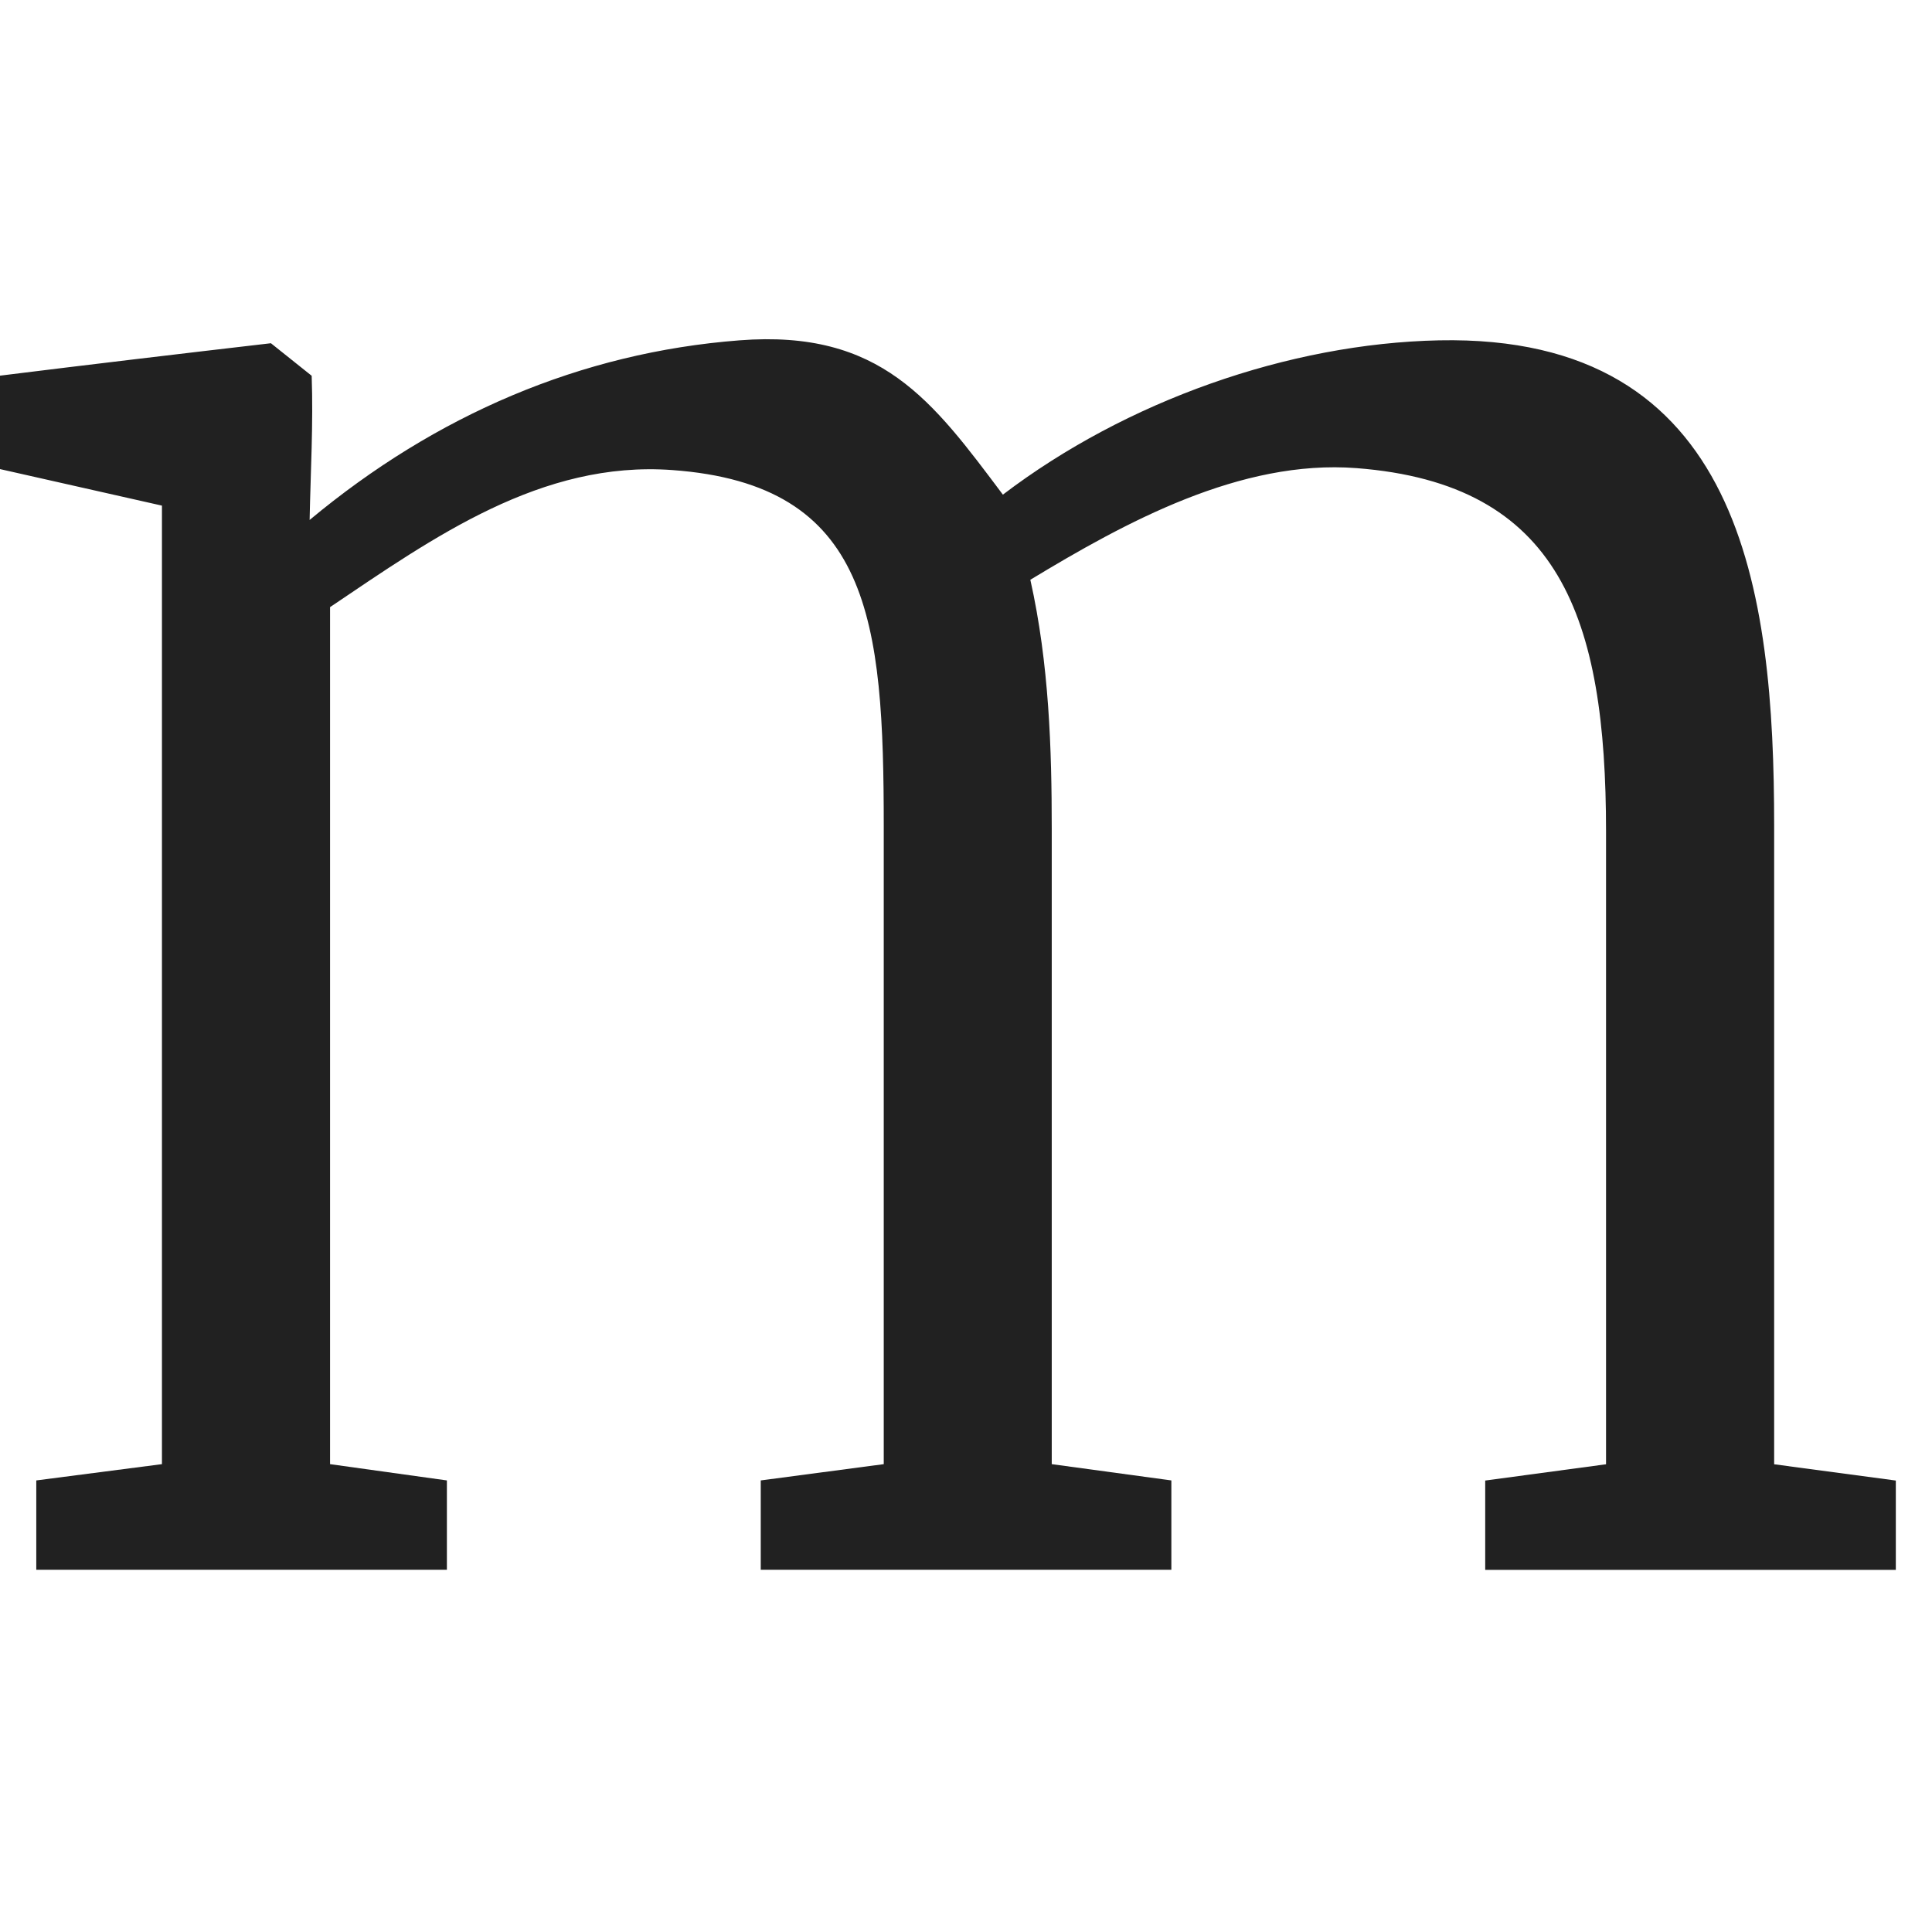
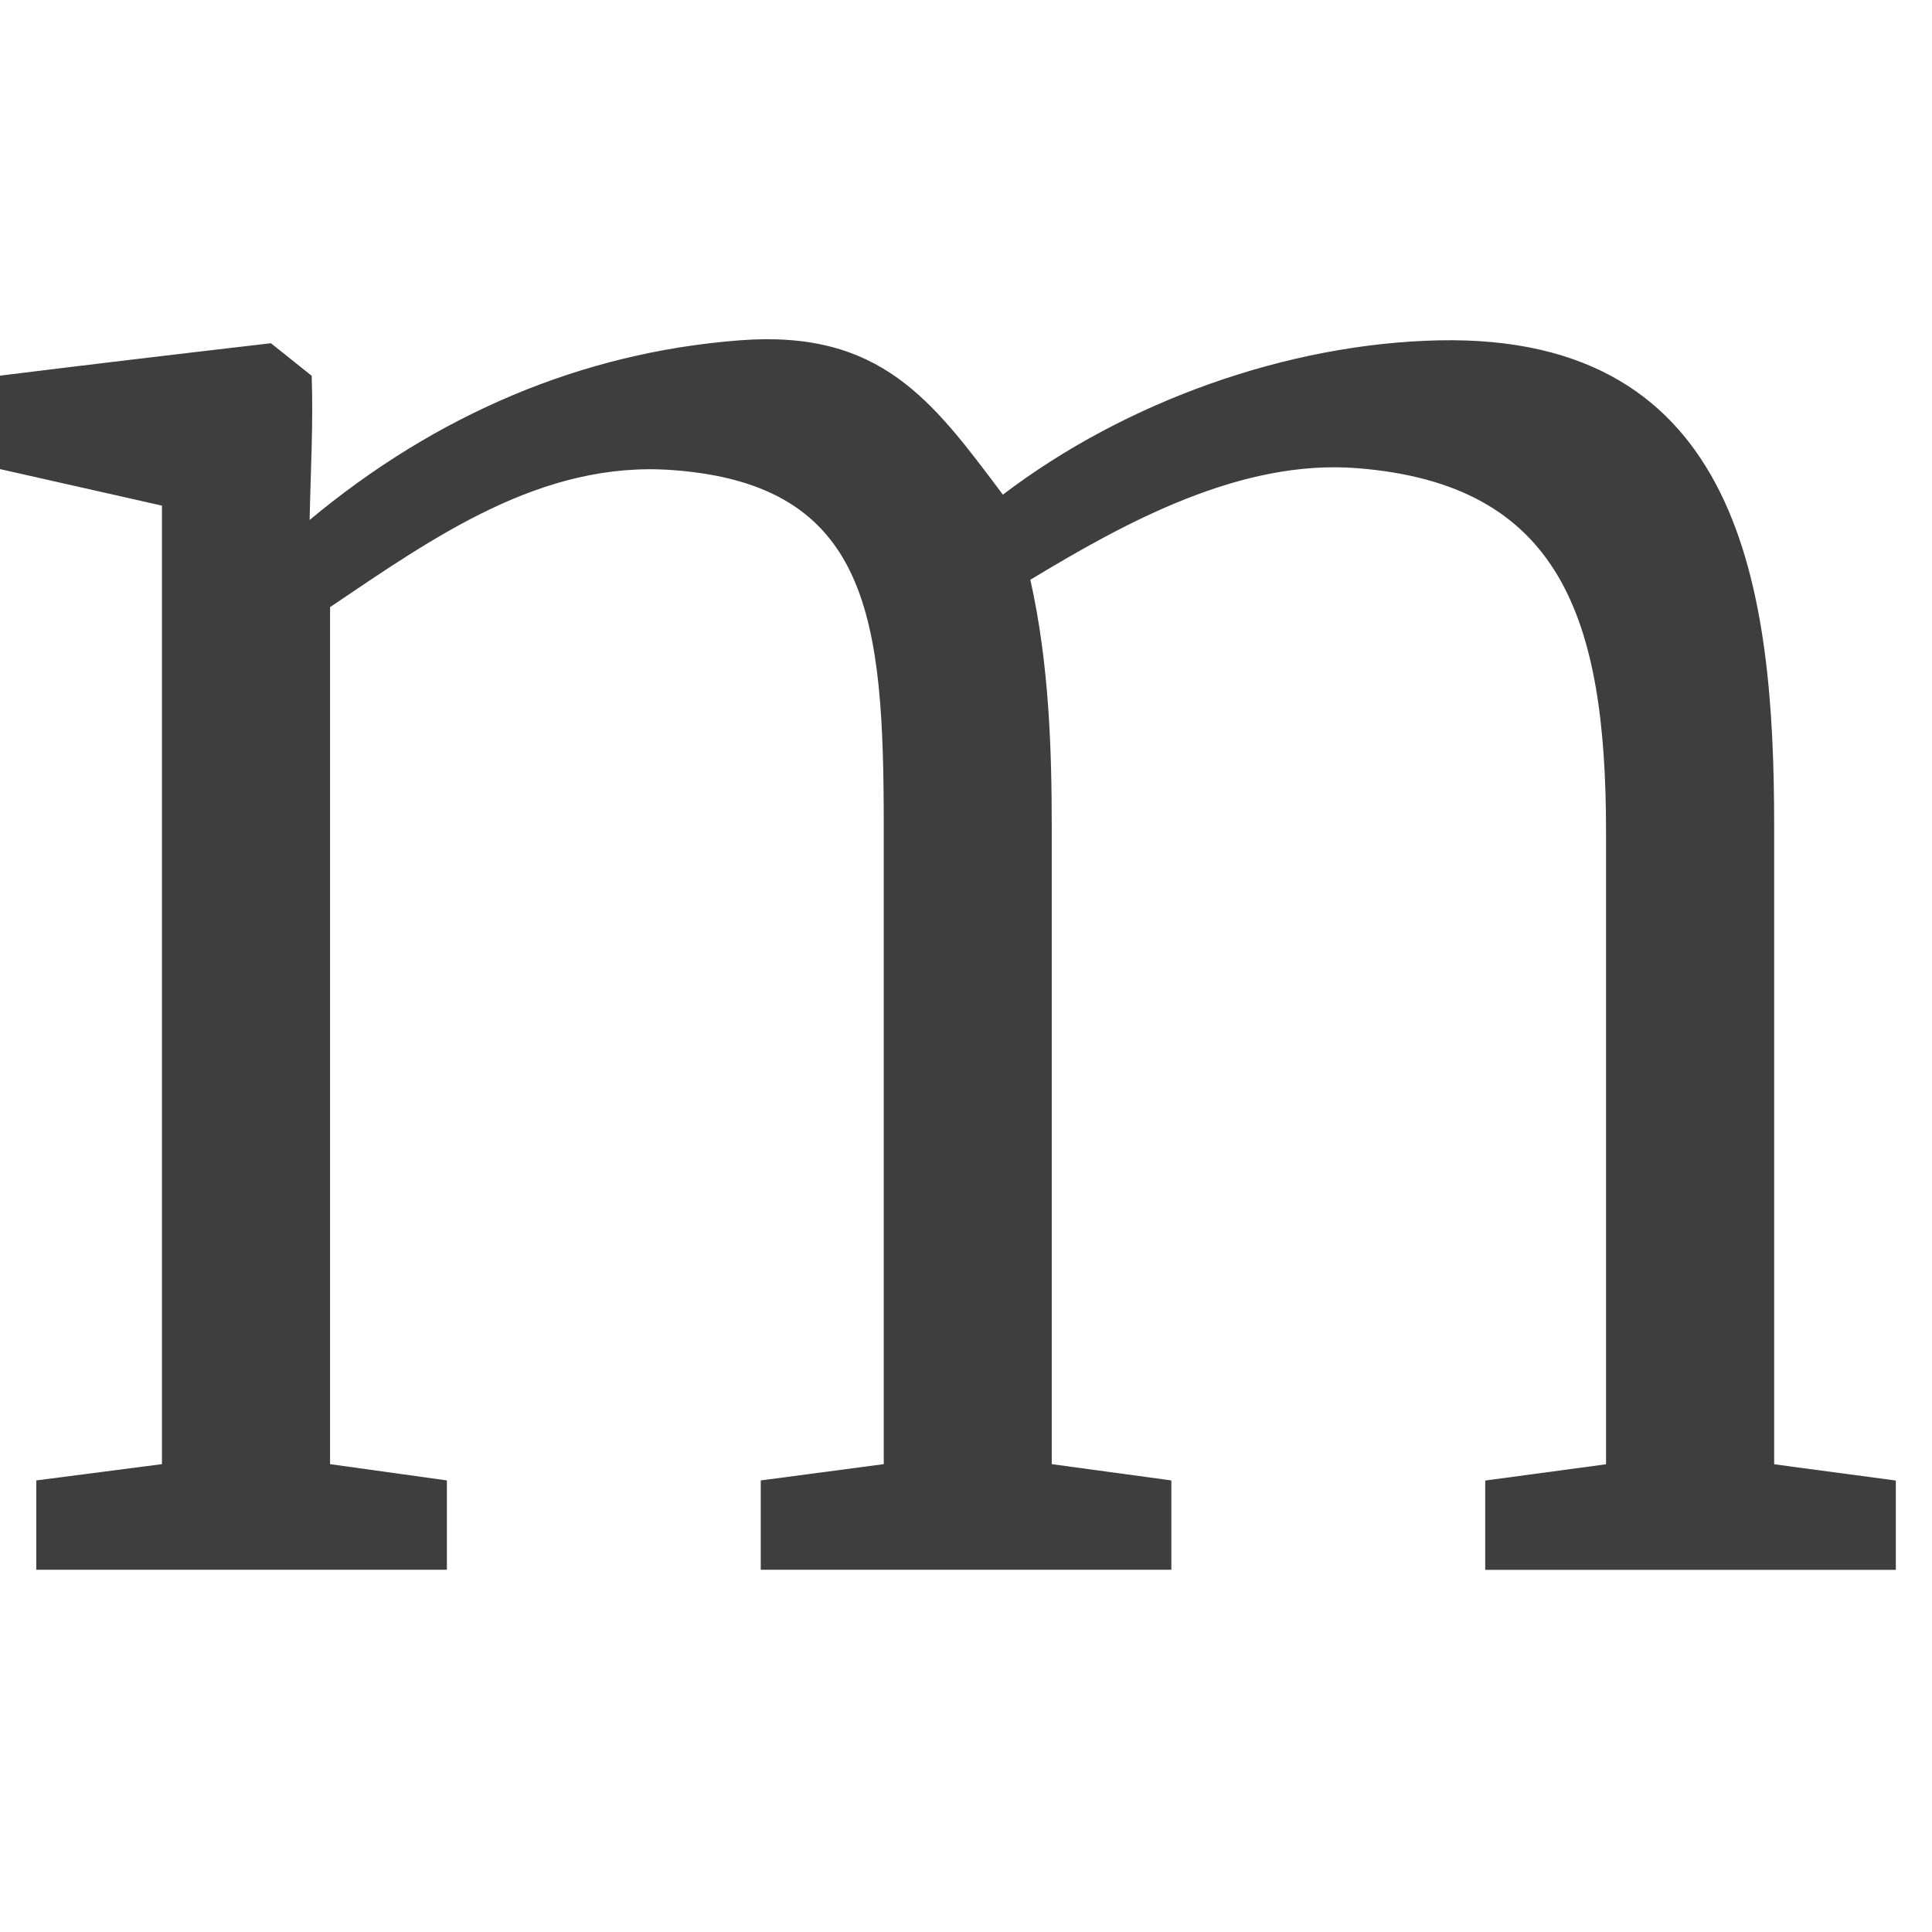
<svg xmlns="http://www.w3.org/2000/svg" width="16" height="16" viewBox="0 0 16 16" id="svg2" version="1.1">
  <defs id="defs4" />
+   <g id="layer1" transform="translate(0,-1036.362)" style="display:inline;opacity:0.87">
+     <g transform="scale(1.00162,0.9983827)" style="font-style:normal;font-variant:normal;font-weight:300;font-stretch:normal;font-size:17.246px;line-height:582%;font-family:'Merriweather Light';-inkscape-font-specification:'Merriweather Light, Light';text-align:center;letter-spacing:0px;word-spacing:0px;writing-mode:lr-tb;text-anchor:middle;display:inline;opacity:1;fill:#000000;fill-opacity:0.871;stroke:none;stroke-width:1px;stroke-linecap:butt;stroke-linejoin:miter;stroke-opacity:1" id="text3336">
+       <path d="m 0.3,1050.321 1.039,-0.135 0,-7.951 -1.339,-0.303 0,-0.775 C 0.746,1041.064 1.494,1040.975 2.24,1040.888 l 0.337,0.27 c 0.014,0.399 -0.009,0.797 -0.017,1.196 1.041,-0.87 2.243,-1.389 3.554,-1.49 1.171,-0.091 1.596,0.502 2.178,1.28 1.018,-0.777 2.363,-1.254 3.607,-1.28 2.505,-0.051 2.77,2.077 2.77,4.025 l 0,5.298 1.006,0.135 0,0.741 -3.395,0 0,-0.741 0.999,-0.135 0,-5.248 c 0,-1.774 -0.379,-2.885 -2.063,-3.015 -0.96,-0.074 -1.911,0.449 -2.697,0.926 0.156,0.698 0.177,1.412 0.177,2.063 l 0,5.273 0.989,0.135 0,0.741 -3.395,0 0,-0.741 1.017,-0.135 0,-5.282 c 0,-1.719 -0.106,-2.845 -1.749,-2.964 -1.082,-0.079 -1.971,0.557 -2.829,1.137 l 0,7.109 0.966,0.135 0,0.741 -3.395,0 0,-0.741 z" id="path6576" style="fill:#000000;fill-opacity:0.871" />
+     </g>
+     <g id="g6590" style="font-style:normal;font-variant:normal;font-weight:300;font-stretch:normal;font-size:17.246px;line-height:582%;font-family:'Merriweather Light';-inkscape-font-specification:'Merriweather Light, Light';text-align:center;letter-spacing:0px;word-spacing:0px;writing-mode:lr-tb;text-anchor:middle;display:inline;opacity:1;fill:#000000;fill-opacity:0.871;stroke:none;stroke-width:1px;stroke-linecap:butt;stroke-linejoin:miter;stroke-opacity:1" transform="matrix(2.00324,0,0,1.996765,45,-1052.362)">
+       <path id="path6592" d="m 0.3,1050.631 1.198,-0.135 0,-8.041 -1.498,-0.225 0,-0.419 L 1.997,1041.547 l 0.516,0.187 c 0,0 -0.009,0.619 -0.017,1.018 1.041,-0.87 2.297,-1.424 3.6,-1.424 1.582,0 1.986,1.214 1.986,1.214 1.018,-0.777 2.33,-1.214 3.574,-1.214 2.079,0 2.821,1.834 2.821,3.782 l 0,5.387 1.198,0.135 0,0.431 -3.395,0 0,-0.431 1.198,-0.135 0,-5.337 c 0,-1.774 -0.578,-2.885 -2.262,-3.015 -0.96,-0.074 -2.121,0.449 -2.907,0.926 0.156,0.698 0.177,1.412 0.177,2.063 l 0,5.362 1.198,0.135 0,0.431 -3.395,0 0,-0.431 1.198,-0.135 0,-5.37 c 0,-1.719 -0.106,-2.845 -1.749,-2.964 -1.082,-0.079 -2.385,0.557 -3.243,1.137 l 0,7.197 1.198,0.135 0,0.431 -3.395,0 0,-0.431 z" style="fill:#000000;fill-opacity:0.871" />
+     </g>
+     <g id="g6608" style="font-style:normal;font-variant:normal;font-weight:300;font-stretch:normal;font-size:17.246px;line-height:582%;font-family:'Merriweather Light';-inkscape-font-specification:'Merriweather Light, Light';text-align:center;letter-spacing:0px;word-spacing:0px;writing-mode:lr-tb;text-anchor:middle;display:inline;opacity:1;fill:#000000;fill-opacity:0.871;stroke:none;stroke-width:1px;stroke-linecap:butt;stroke-linejoin:miter;stroke-opacity:1" transform="matrix(3.00486,0,0,2.995148,100,-2104.724)">
+       <path id="path6610" d="m 1.331,1050.186 0,-7.951 -1.331,-0.303 0,-0.775 C 0.746,1041.064 1.494,1040.975 2.24,1040.888 l 0.337,0.27 c 0.014,0.399 -0.009,0.797 -0.017,1.196 1.041,-0.87 2.243,-1.389 3.554,-1.49 1.171,-0.091 1.596,0.502 2.178,1.28 1.018,-0.777 2.363,-1.254 3.607,-1.28 2.505,-0.051 2.719,2.077 2.744,4.025 l 0,5.298 0.998,0.135 0,0.741 -3.328,0 0,-0.741 0.998,-0.135 0,-5.248 c 0,-1.774 -0.411,-2.885 -2.095,-3.015 -0.96,-0.074 -1.911,0.449 -2.697,0.926 0.156,0.698 0.118,1.412 0.134,2.063 l 0,5.273 0.998,0.135 0,0.741 -3.328,0 0,-0.741 0.998,-0.135 0,-5.282 c 0,-1.719 -0.121,-2.845 -1.764,-2.964 -1.082,-0.079 -2.037,0.557 -2.895,1.137 l 0,7.109 0.998,0.135 0,0.741 -3.328,0 0,-0.741 z" style="fill:#000000;fill-opacity:0.871" />
+     </g>
+   </g>
  <g id="layer7" style="display:inline;opacity:0">
    <rect style="color:#000000;clip-rule:nonzero;display:inline;overflow:visible;visibility:visible;opacity:1;isolation:auto;mix-blend-mode:normal;color-interpolation:sRGB;color-interpolation-filters:linearRGB;solid-color:#000000;solid-opacity:1;fill:#000000;fill-opacity:1;fill-rule:evenodd;stroke:none;stroke-width:1;stroke-linecap:butt;stroke-linejoin:miter;stroke-miterlimit:4;stroke-dasharray:none;stroke-dashoffset:0;stroke-opacity:1;color-rendering:auto;image-rendering:auto;shape-rendering:auto;text-rendering:auto;enable-background:accumulate" id="rect6584" width="16" height="16" x="0" y="0" />
    <rect y="-16" x="45" height="32" width="32" id="rect6588" style="color:#000000;clip-rule:nonzero;display:inline;overflow:visible;visibility:visible;opacity:1;isolation:auto;mix-blend-mode:normal;color-interpolation:sRGB;color-interpolation-filters:linearRGB;solid-color:#000000;solid-opacity:1;fill:#000000;fill-opacity:1;fill-rule:evenodd;stroke:none;stroke-width:1;stroke-linecap:butt;stroke-linejoin:miter;stroke-miterlimit:4;stroke-dasharray:none;stroke-dashoffset:0;stroke-opacity:1;color-rendering:auto;image-rendering:auto;shape-rendering:auto;text-rendering:auto;enable-background:accumulate" />
    <rect y="-32" x="100" height="48" width="48" id="rect6606" style="color:#000000;clip-rule:nonzero;display:inline;overflow:visible;visibility:visible;opacity:1;isolation:auto;mix-blend-mode:normal;color-interpolation:sRGB;color-interpolation-filters:linearRGB;solid-color:#000000;solid-opacity:1;fill:#000000;fill-opacity:1;fill-rule:evenodd;stroke:none;stroke-width:1;stroke-linecap:butt;stroke-linejoin:miter;stroke-miterlimit:4;stroke-dasharray:none;stroke-dashoffset:0;stroke-opacity:1;color-rendering:auto;image-rendering:auto;shape-rendering:auto;text-rendering:auto;enable-background:accumulate" />
  </g>
-   <g id="layer1" transform="translate(0,-1036.362)" style="display:inline;opacity:0.87">
-     <g transform="scale(1.00162,0.9983827)" style="font-style:normal;font-variant:normal;font-weight:300;font-stretch:normal;font-size:17.246px;line-height:582%;font-family:'Merriweather Light';-inkscape-font-specification:'Merriweather Light, Light';text-align:center;letter-spacing:0px;word-spacing:0px;writing-mode:lr-tb;text-anchor:middle;display:inline;opacity:1;fill:#000000;fill-opacity:1;stroke:none;stroke-width:1px;stroke-linecap:butt;stroke-linejoin:miter;stroke-opacity:1" id="text3336">
-       <path d="m 0.3,1050.321 1.039,-0.135 0,-7.951 -1.339,-0.303 0,-0.775 C 0.746,1041.064 1.494,1040.975 2.24,1040.888 l 0.337,0.27 c 0.014,0.399 -0.009,0.797 -0.017,1.196 1.041,-0.87 2.243,-1.389 3.554,-1.49 1.171,-0.091 1.596,0.502 2.178,1.28 1.018,-0.777 2.363,-1.254 3.607,-1.28 2.505,-0.051 2.77,2.077 2.77,4.025 l 0,5.298 1.006,0.135 0,0.741 -3.395,0 0,-0.741 0.999,-0.135 0,-5.248 c 0,-1.774 -0.379,-2.885 -2.063,-3.015 -0.96,-0.074 -1.911,0.449 -2.697,0.926 0.156,0.698 0.177,1.412 0.177,2.063 l 0,5.273 0.989,0.135 0,0.741 -3.395,0 0,-0.741 1.017,-0.135 0,-5.282 c 0,-1.719 -0.106,-2.845 -1.749,-2.964 -1.082,-0.079 -1.971,0.557 -2.829,1.137 l 0,7.109 0.966,0.135 0,0.741 -3.395,0 0,-0.741 z" id="path6576" style="" />
-     </g>
-     <g id="g6590" style="font-style:normal;font-variant:normal;font-weight:300;font-stretch:normal;font-size:17.246px;line-height:582%;font-family:'Merriweather Light';-inkscape-font-specification:'Merriweather Light, Light';text-align:center;letter-spacing:0px;word-spacing:0px;writing-mode:lr-tb;text-anchor:middle;display:inline;opacity:1;fill:#000000;fill-opacity:1;stroke:none;stroke-width:1px;stroke-linecap:butt;stroke-linejoin:miter;stroke-opacity:1" transform="matrix(2.00324,0,0,1.996765,45,-1052.362)">
-       <path id="path6592" d="m 0.3,1050.631 1.198,-0.135 0,-8.041 -1.498,-0.225 0,-0.419 L 1.997,1041.547 l 0.516,0.187 c 0,0 -0.009,0.619 -0.017,1.018 1.041,-0.87 2.297,-1.424 3.6,-1.424 1.582,0 1.986,1.214 1.986,1.214 1.018,-0.777 2.33,-1.214 3.574,-1.214 2.079,0 2.821,1.834 2.821,3.782 l 0,5.387 1.198,0.135 0,0.431 -3.395,0 0,-0.431 1.198,-0.135 0,-5.337 c 0,-1.774 -0.578,-2.885 -2.262,-3.015 -0.96,-0.074 -2.121,0.449 -2.907,0.926 0.156,0.698 0.177,1.412 0.177,2.063 l 0,5.362 1.198,0.135 0,0.431 -3.395,0 0,-0.431 1.198,-0.135 0,-5.37 c 0,-1.719 -0.106,-2.845 -1.749,-2.964 -1.082,-0.079 -2.385,0.557 -3.243,1.137 l 0,7.197 1.198,0.135 0,0.431 -3.395,0 0,-0.431 z" style="" />
-     </g>
-     <g id="g6608" style="font-style:normal;font-variant:normal;font-weight:300;font-stretch:normal;font-size:17.246px;line-height:582%;font-family:'Merriweather Light';-inkscape-font-specification:'Merriweather Light, Light';text-align:center;letter-spacing:0px;word-spacing:0px;writing-mode:lr-tb;text-anchor:middle;display:inline;opacity:1;fill:#000000;fill-opacity:1;stroke:none;stroke-width:1px;stroke-linecap:butt;stroke-linejoin:miter;stroke-opacity:1" transform="matrix(3.00486,0,0,2.995148,100,-2104.724)">
-       <path id="path6610" d="m 1.331,1050.186 0,-7.951 -1.331,-0.303 0,-0.775 C 0.746,1041.064 1.494,1040.975 2.24,1040.888 l 0.337,0.27 c 0.014,0.399 -0.009,0.797 -0.017,1.196 1.041,-0.87 2.243,-1.389 3.554,-1.49 1.171,-0.091 1.596,0.502 2.178,1.28 1.018,-0.777 2.363,-1.254 3.607,-1.28 2.505,-0.051 2.719,2.077 2.744,4.025 l 0,5.298 0.998,0.135 0,0.741 -3.328,0 0,-0.741 0.998,-0.135 0,-5.248 c 0,-1.774 -0.411,-2.885 -2.095,-3.015 -0.96,-0.074 -1.911,0.449 -2.697,0.926 0.156,0.698 0.118,1.412 0.134,2.063 l 0,5.273 0.998,0.135 0,0.741 -3.328,0 0,-0.741 0.998,-0.135 0,-5.282 c 0,-1.719 -0.121,-2.845 -1.764,-2.964 -1.082,-0.079 -2.037,0.557 -2.895,1.137 l 0,7.109 0.998,0.135 0,0.741 -3.328,0 0,-0.741 z" style="" />
-     </g>
-   </g>
</svg>
